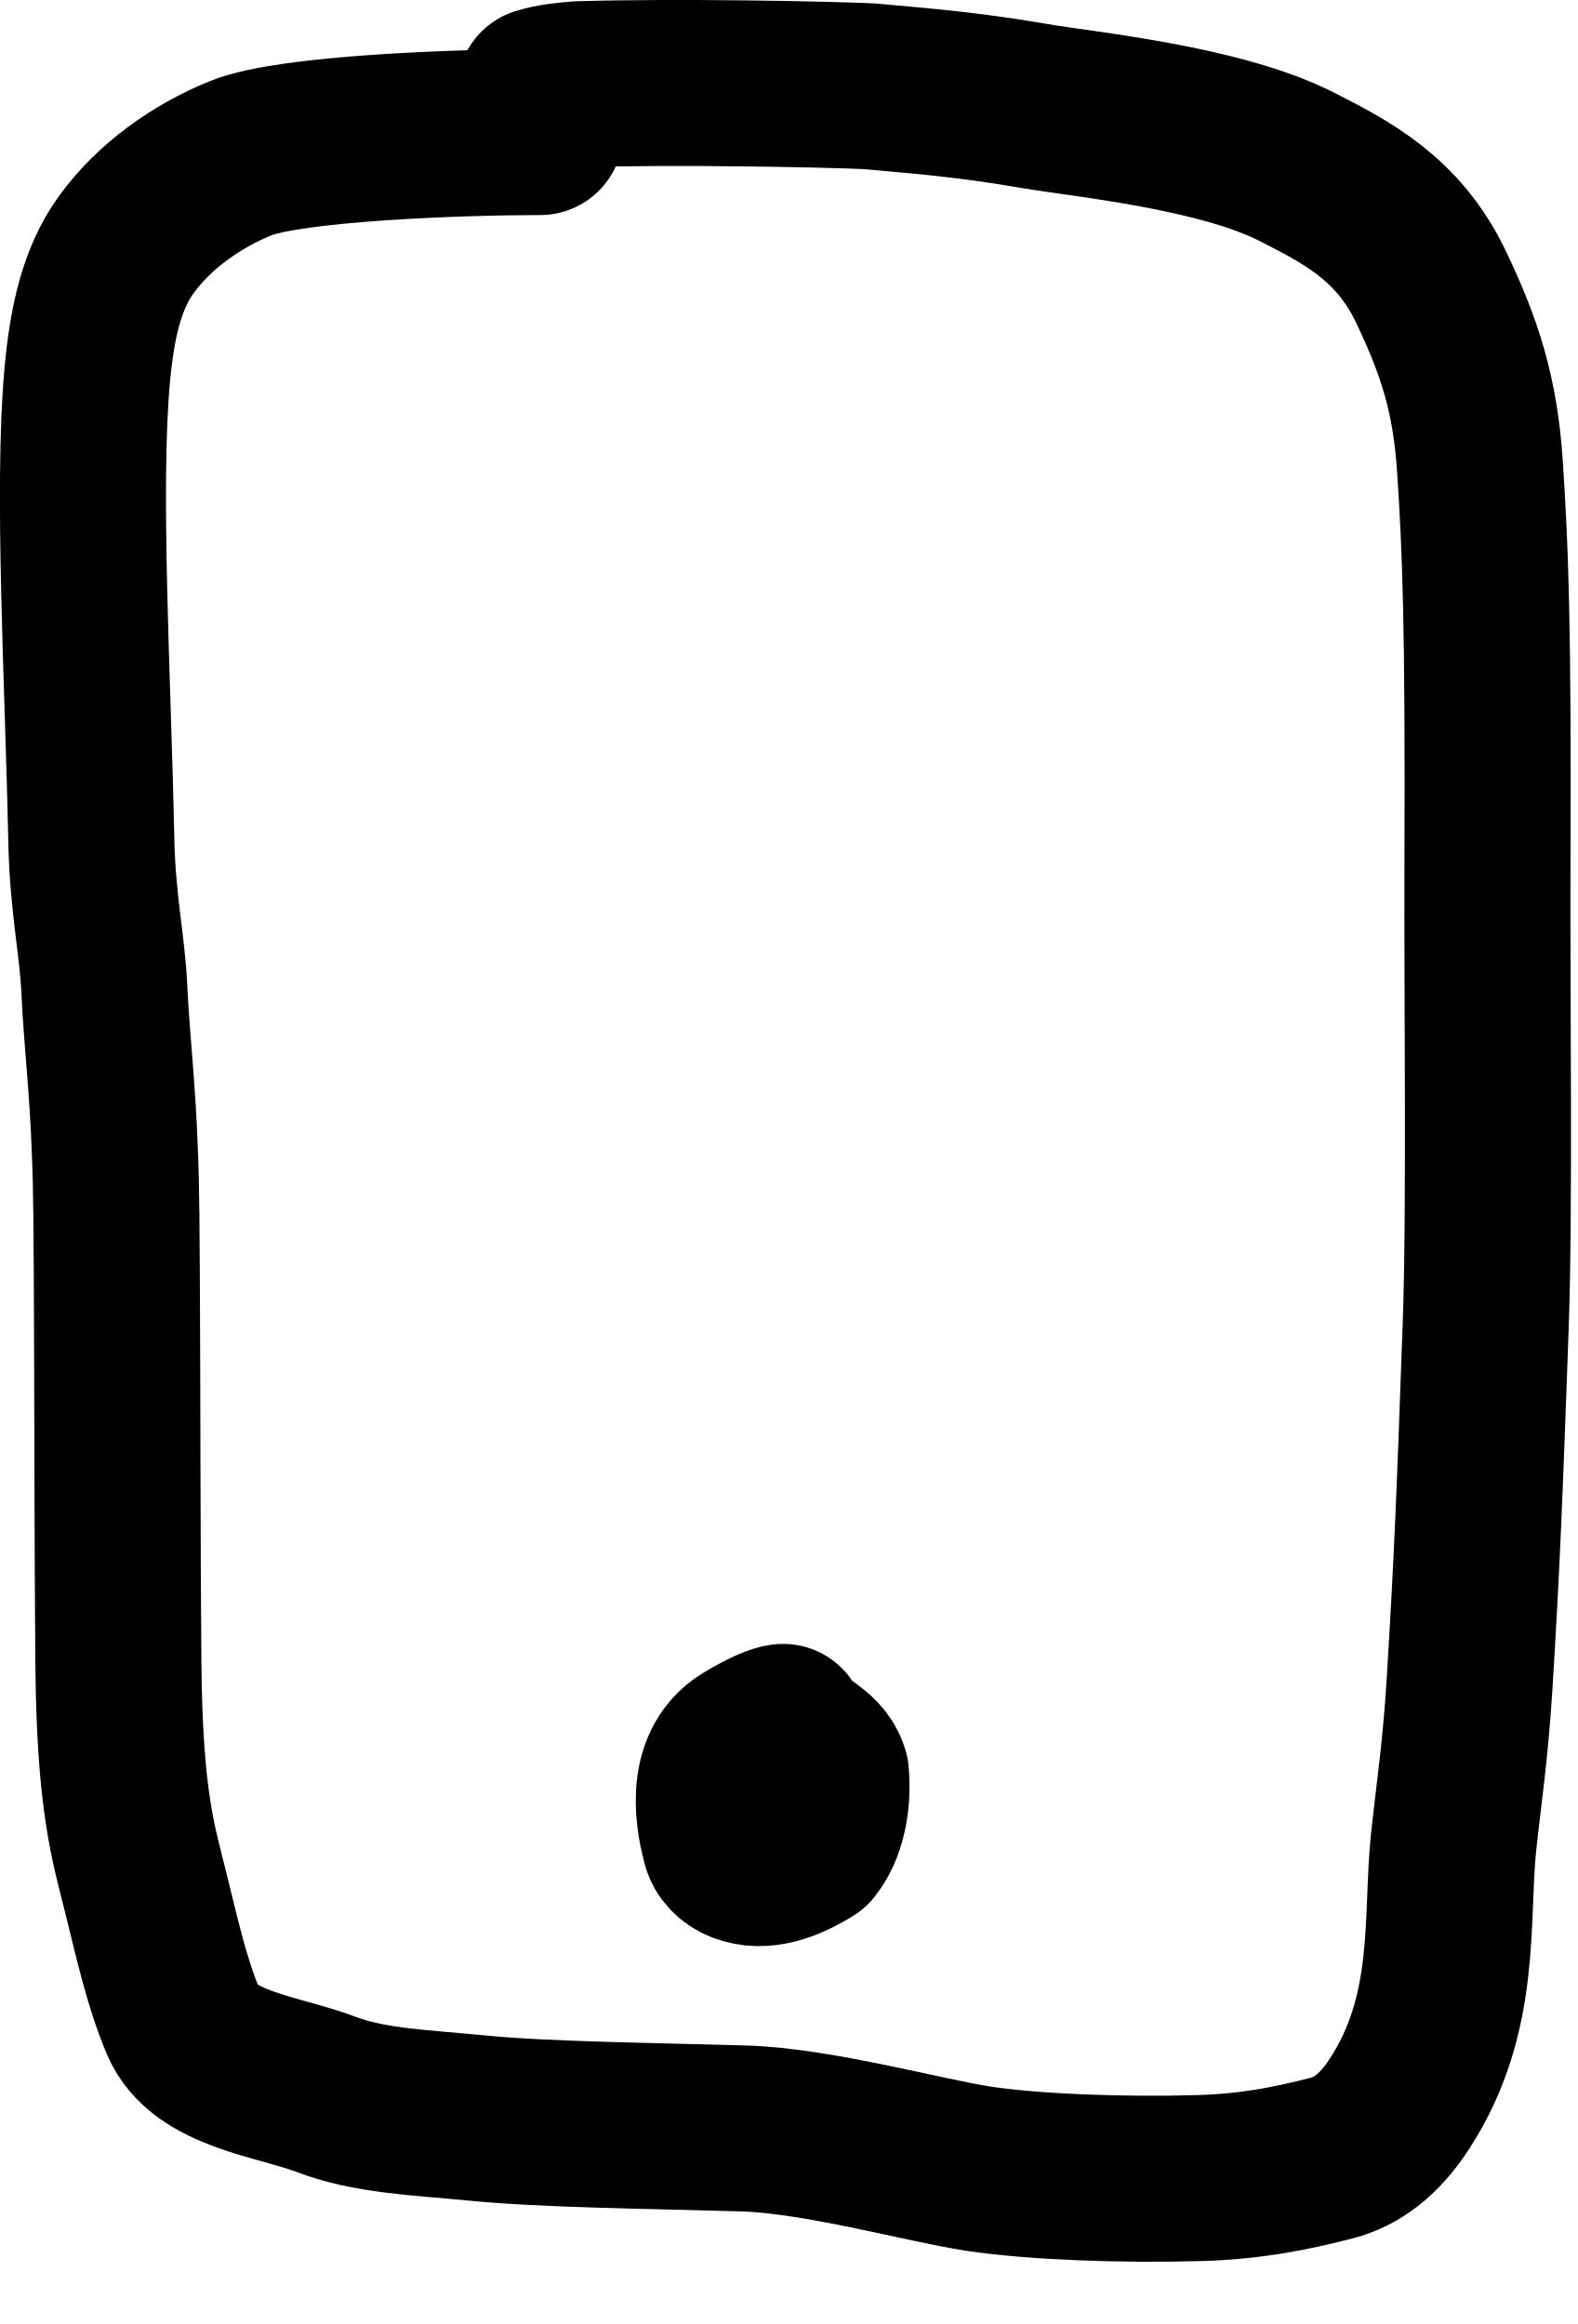
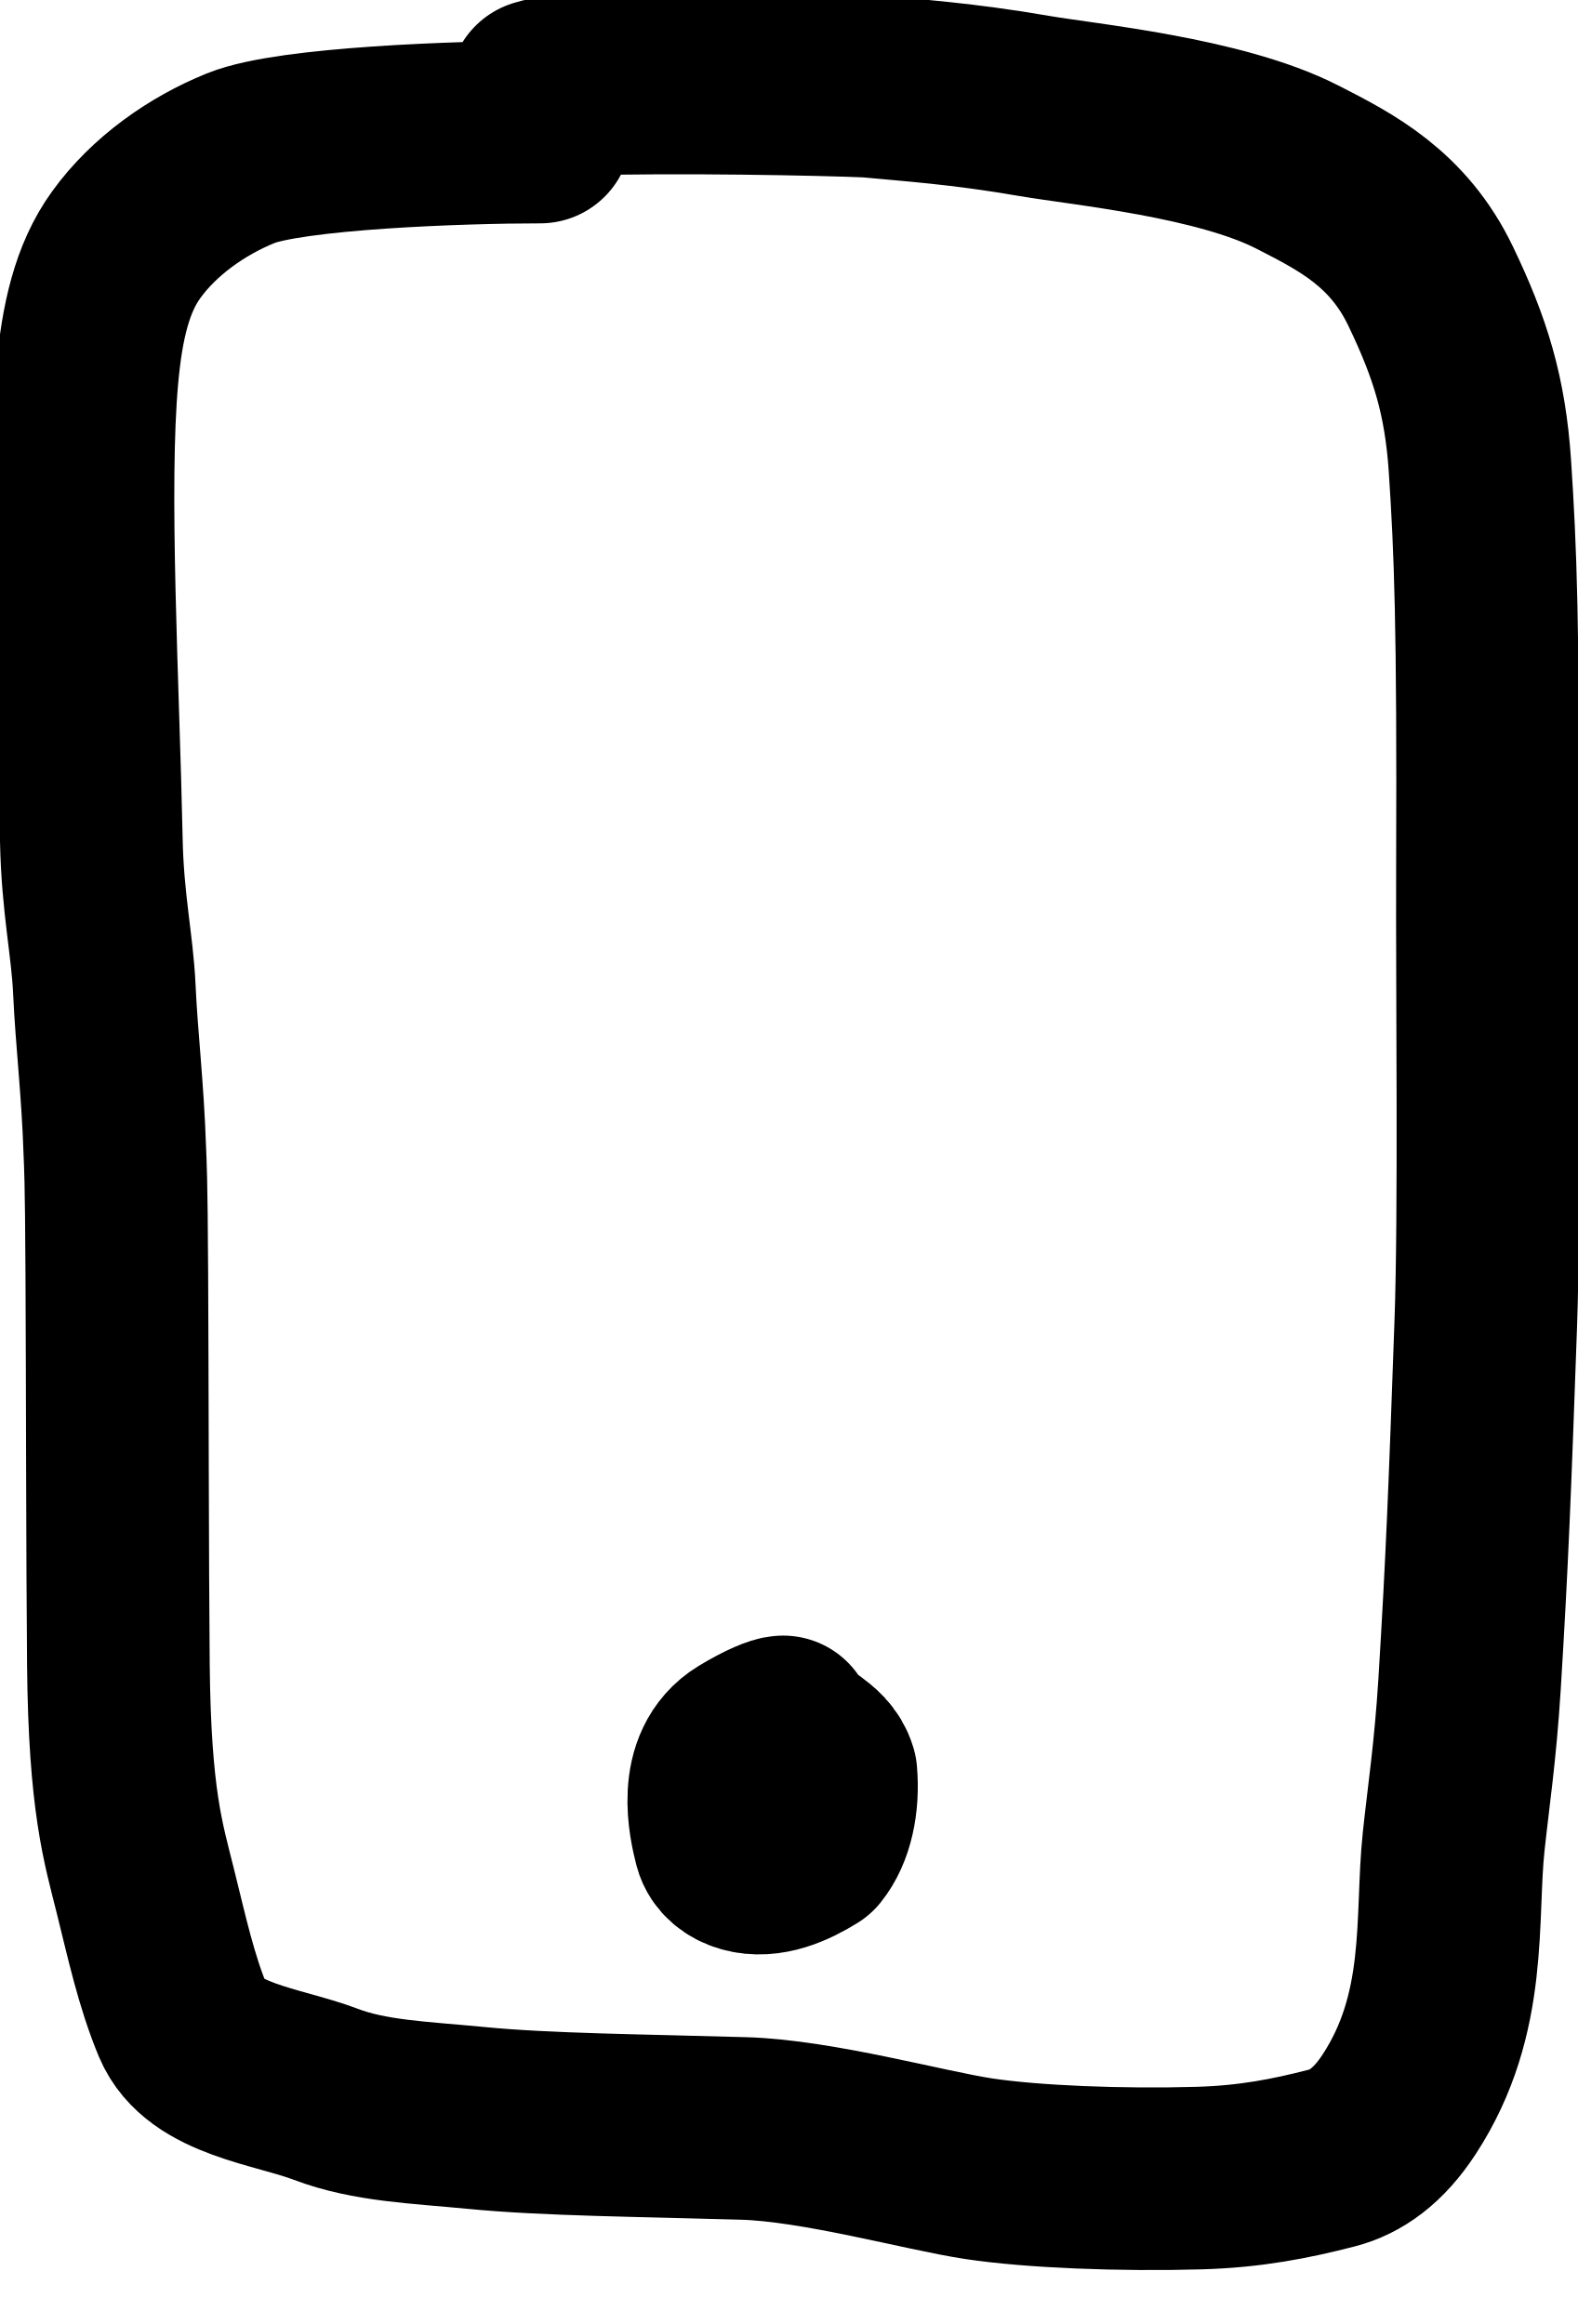
<svg xmlns="http://www.w3.org/2000/svg" width="19" height="28" viewBox="0 0 19 28" fill="none">
-   <path d="M6.506 1.591C5.553 1.591 3.502 1.663 2.902 1.905C2.368 2.121 1.855 2.485 1.52 2.949C1.226 3.355 1.109 3.885 1.051 4.516C0.926 5.871 1.062 8.261 1.1 10.12C1.115 10.888 1.233 11.386 1.257 11.923C1.284 12.518 1.359 13.13 1.383 13.87C1.389 14.036 1.401 14.154 1.407 15.352C1.414 16.549 1.414 18.823 1.426 20.06C1.442 21.701 1.608 22.209 1.749 22.777C1.887 23.33 2.001 23.864 2.206 24.355C2.449 24.934 3.343 25.012 3.923 25.232C4.45 25.433 5.048 25.451 5.732 25.517C6.576 25.6 7.734 25.608 8.959 25.644C9.851 25.67 11.144 26.032 11.787 26.129C12.437 26.227 13.505 26.269 14.443 26.242C15.061 26.224 15.544 26.129 16.043 26C16.327 25.927 16.603 25.736 16.853 25.352C17.57 24.254 17.41 23.112 17.509 22.186C17.567 21.641 17.649 21.111 17.7 20.297C17.793 18.787 17.824 17.951 17.895 15.962C17.944 14.593 17.91 12.023 17.916 10.419C17.927 7.51 17.892 6.629 17.825 5.614C17.768 4.767 17.589 4.193 17.232 3.449C16.842 2.635 16.214 2.314 15.65 2.025L15.624 2.012C14.69 1.534 13.056 1.38 12.454 1.276C11.586 1.126 10.976 1.088 10.467 1.039C9.928 1.015 8.137 0.979 6.966 1.015C6.825 1.028 6.667 1.04 6.505 1.089" stroke-width="2" stroke-linecap="round" stroke-linejoin="round" stroke="black" />
-   <path d="M9.433 20.806C9.385 20.806 9.226 20.866 8.987 21.011C8.514 21.299 8.671 21.968 8.731 22.2C8.761 22.313 8.864 22.391 8.982 22.425C9.239 22.501 9.529 22.37 9.749 22.233C9.904 22.041 9.978 21.721 9.948 21.372C9.905 21.229 9.807 21.156 9.707 21.081" stroke-width="2" stroke-linecap="round" stroke-linejoin="round" stroke="black" />
+   <path d="M6.506 1.591C5.553 1.591 3.502 1.663 2.902 1.905C2.368 2.121 1.855 2.485 1.52 2.949C1.226 3.355 1.109 3.885 1.051 4.516C0.926 5.871 1.062 8.261 1.1 10.12C1.115 10.888 1.233 11.386 1.257 11.923C1.284 12.518 1.359 13.13 1.383 13.87C1.389 14.036 1.401 14.154 1.407 15.352C1.414 16.549 1.414 18.823 1.426 20.06C1.442 21.701 1.608 22.209 1.749 22.777C1.887 23.33 2.001 23.864 2.206 24.355C2.449 24.934 3.343 25.012 3.923 25.232C4.45 25.433 5.048 25.451 5.732 25.517C6.576 25.6 7.734 25.608 8.959 25.644C9.851 25.67 11.144 26.032 11.787 26.129C12.437 26.227 13.505 26.269 14.443 26.242C15.061 26.224 15.544 26.129 16.043 26C16.327 25.927 16.603 25.736 16.853 25.352C17.57 24.254 17.41 23.112 17.509 22.186C17.567 21.641 17.649 21.111 17.7 20.297C17.793 18.787 17.824 17.951 17.895 15.962C17.944 14.593 17.91 12.023 17.916 10.419C17.927 7.51 17.892 6.629 17.825 5.614C17.768 4.767 17.589 4.193 17.232 3.449C16.842 2.635 16.214 2.314 15.65 2.025L15.624 2.012C14.69 1.534 13.056 1.38 12.454 1.276C11.586 1.126 10.976 1.088 10.467 1.039C9.928 1.015 8.137 0.979 6.966 1.015C6.825 1.028 6.667 1.04 6.505 1.089" stroke-width="2.2" stroke-linecap="round" stroke-linejoin="round" stroke="black" />
+   <path d="M9.433 20.806C9.385 20.806 9.226 20.866 8.987 21.011C8.514 21.299 8.671 21.968 8.731 22.2C8.761 22.313 8.864 22.391 8.982 22.425C9.239 22.501 9.529 22.37 9.749 22.233C9.904 22.041 9.978 21.721 9.948 21.372C9.905 21.229 9.807 21.156 9.707 21.081" stroke-width="2.2" stroke-linecap="round" stroke-linejoin="round" stroke="black" />
</svg>
